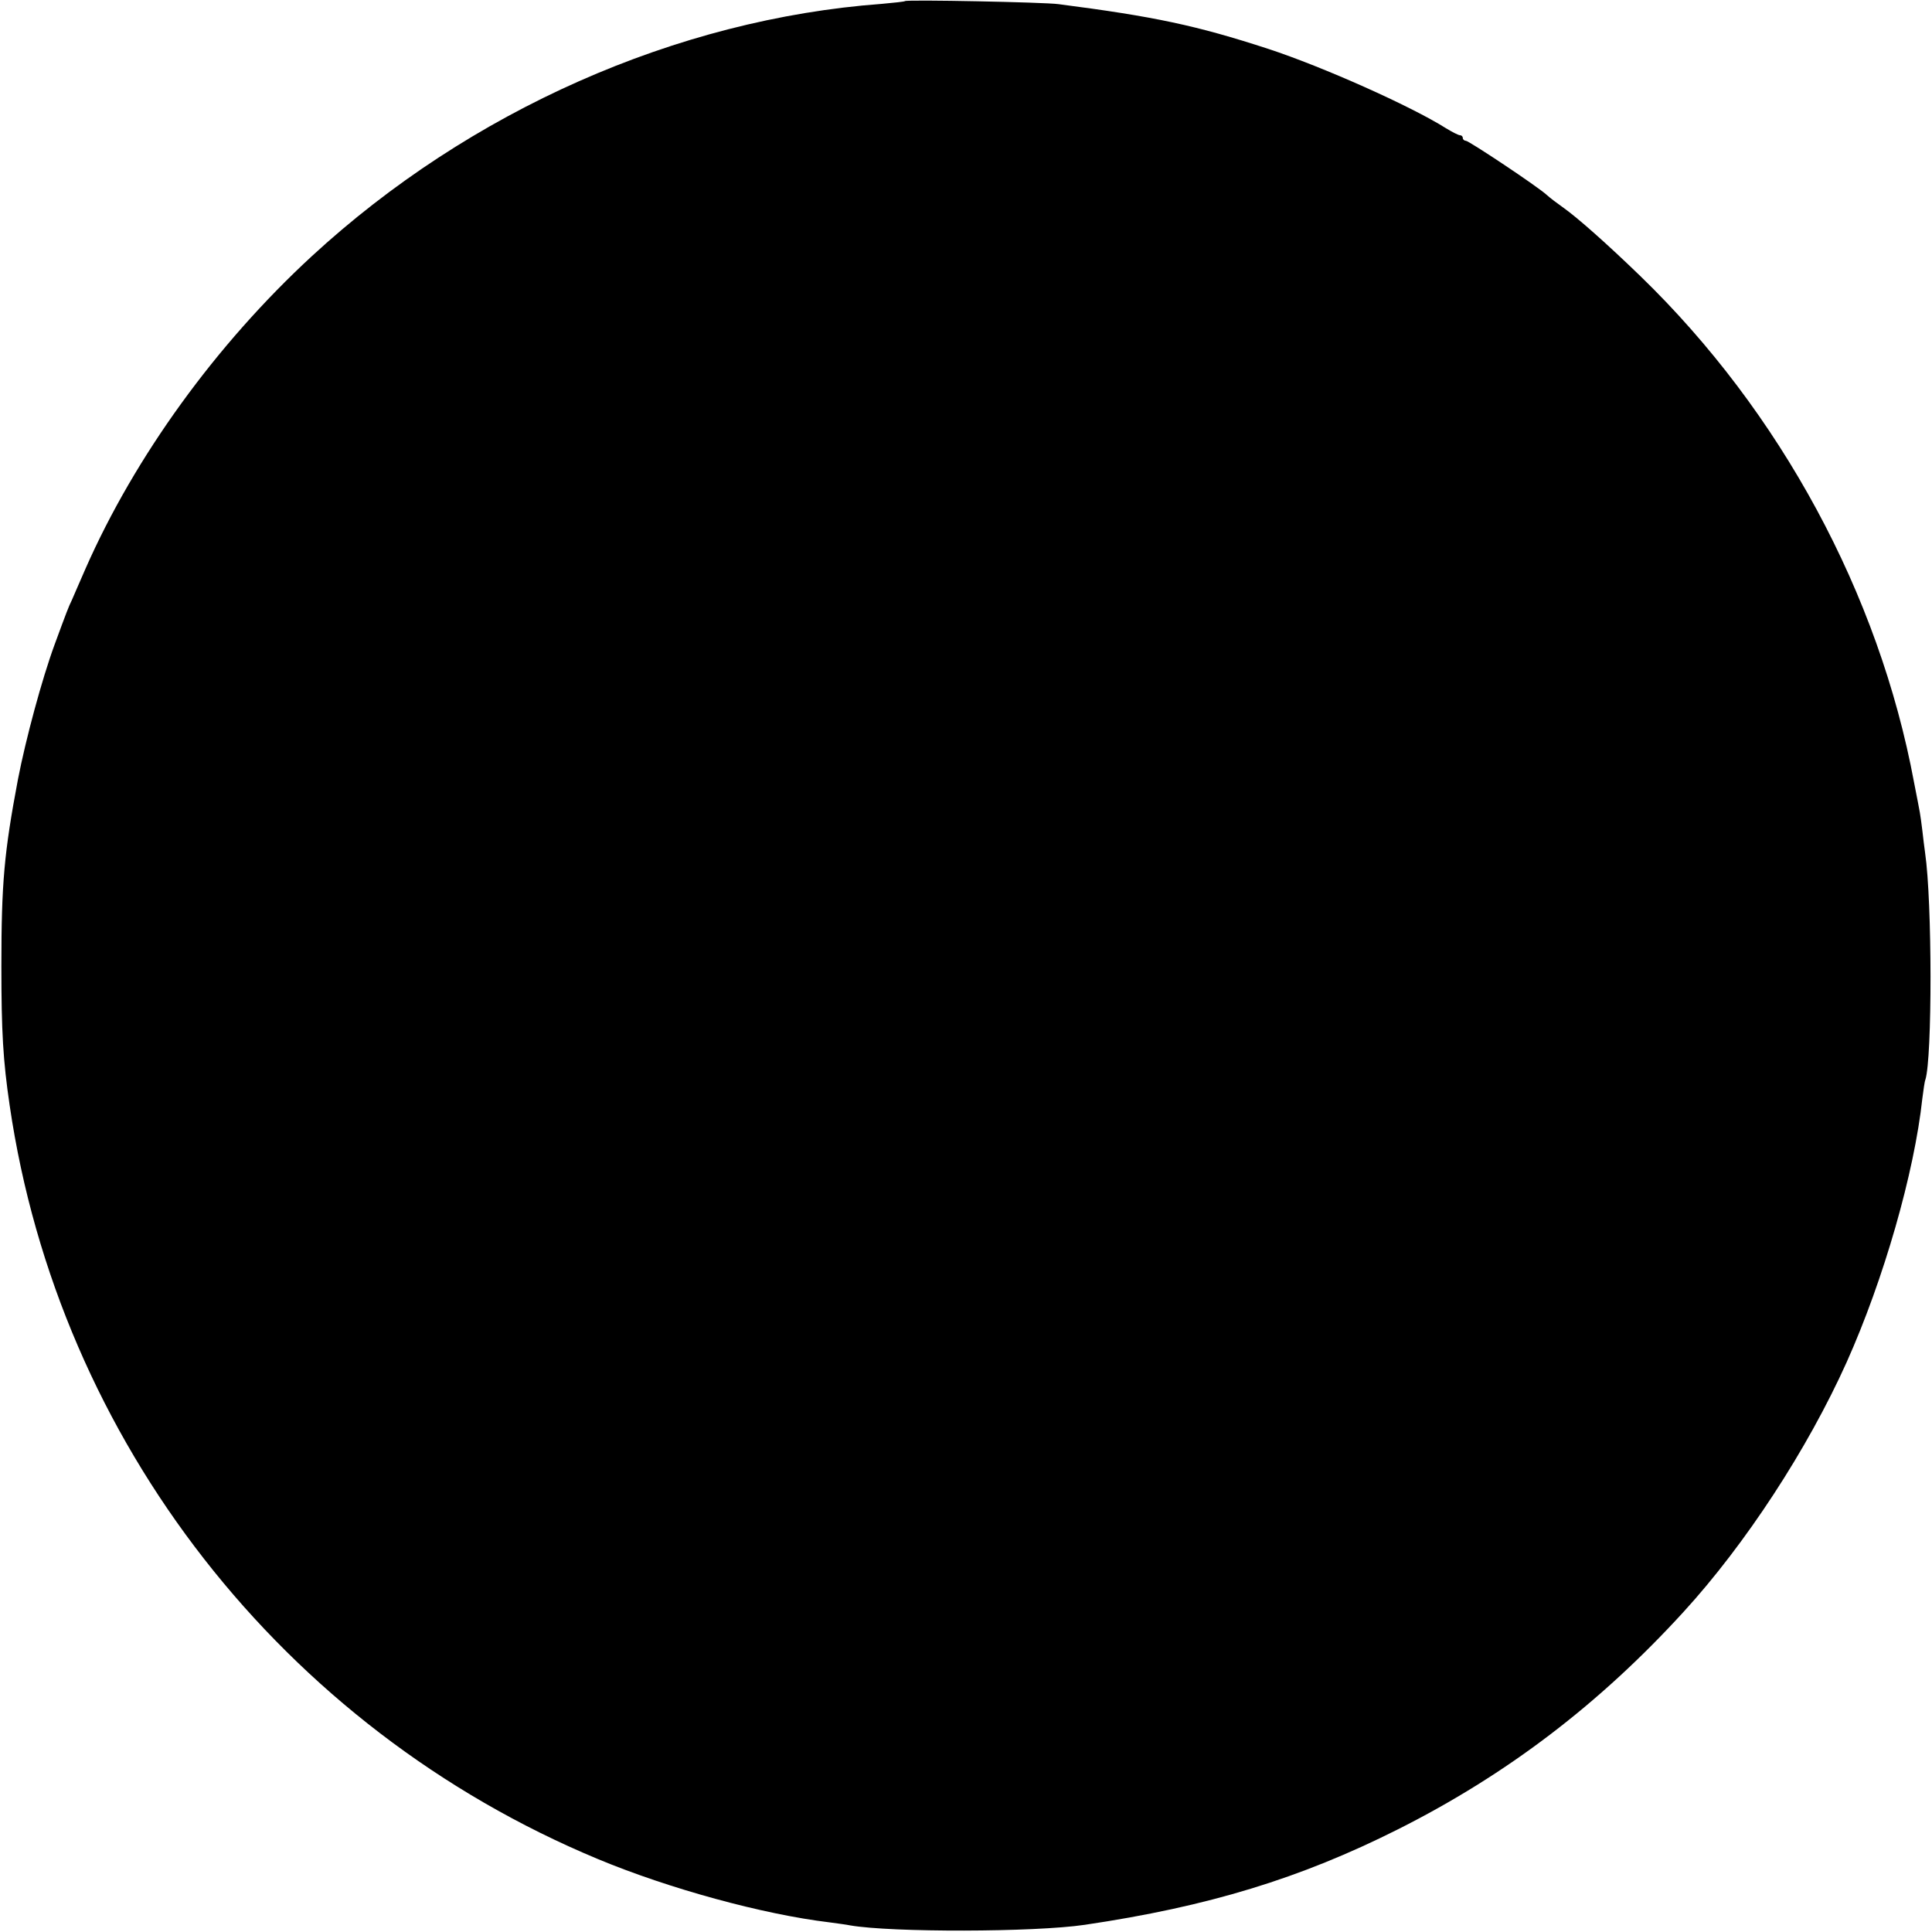
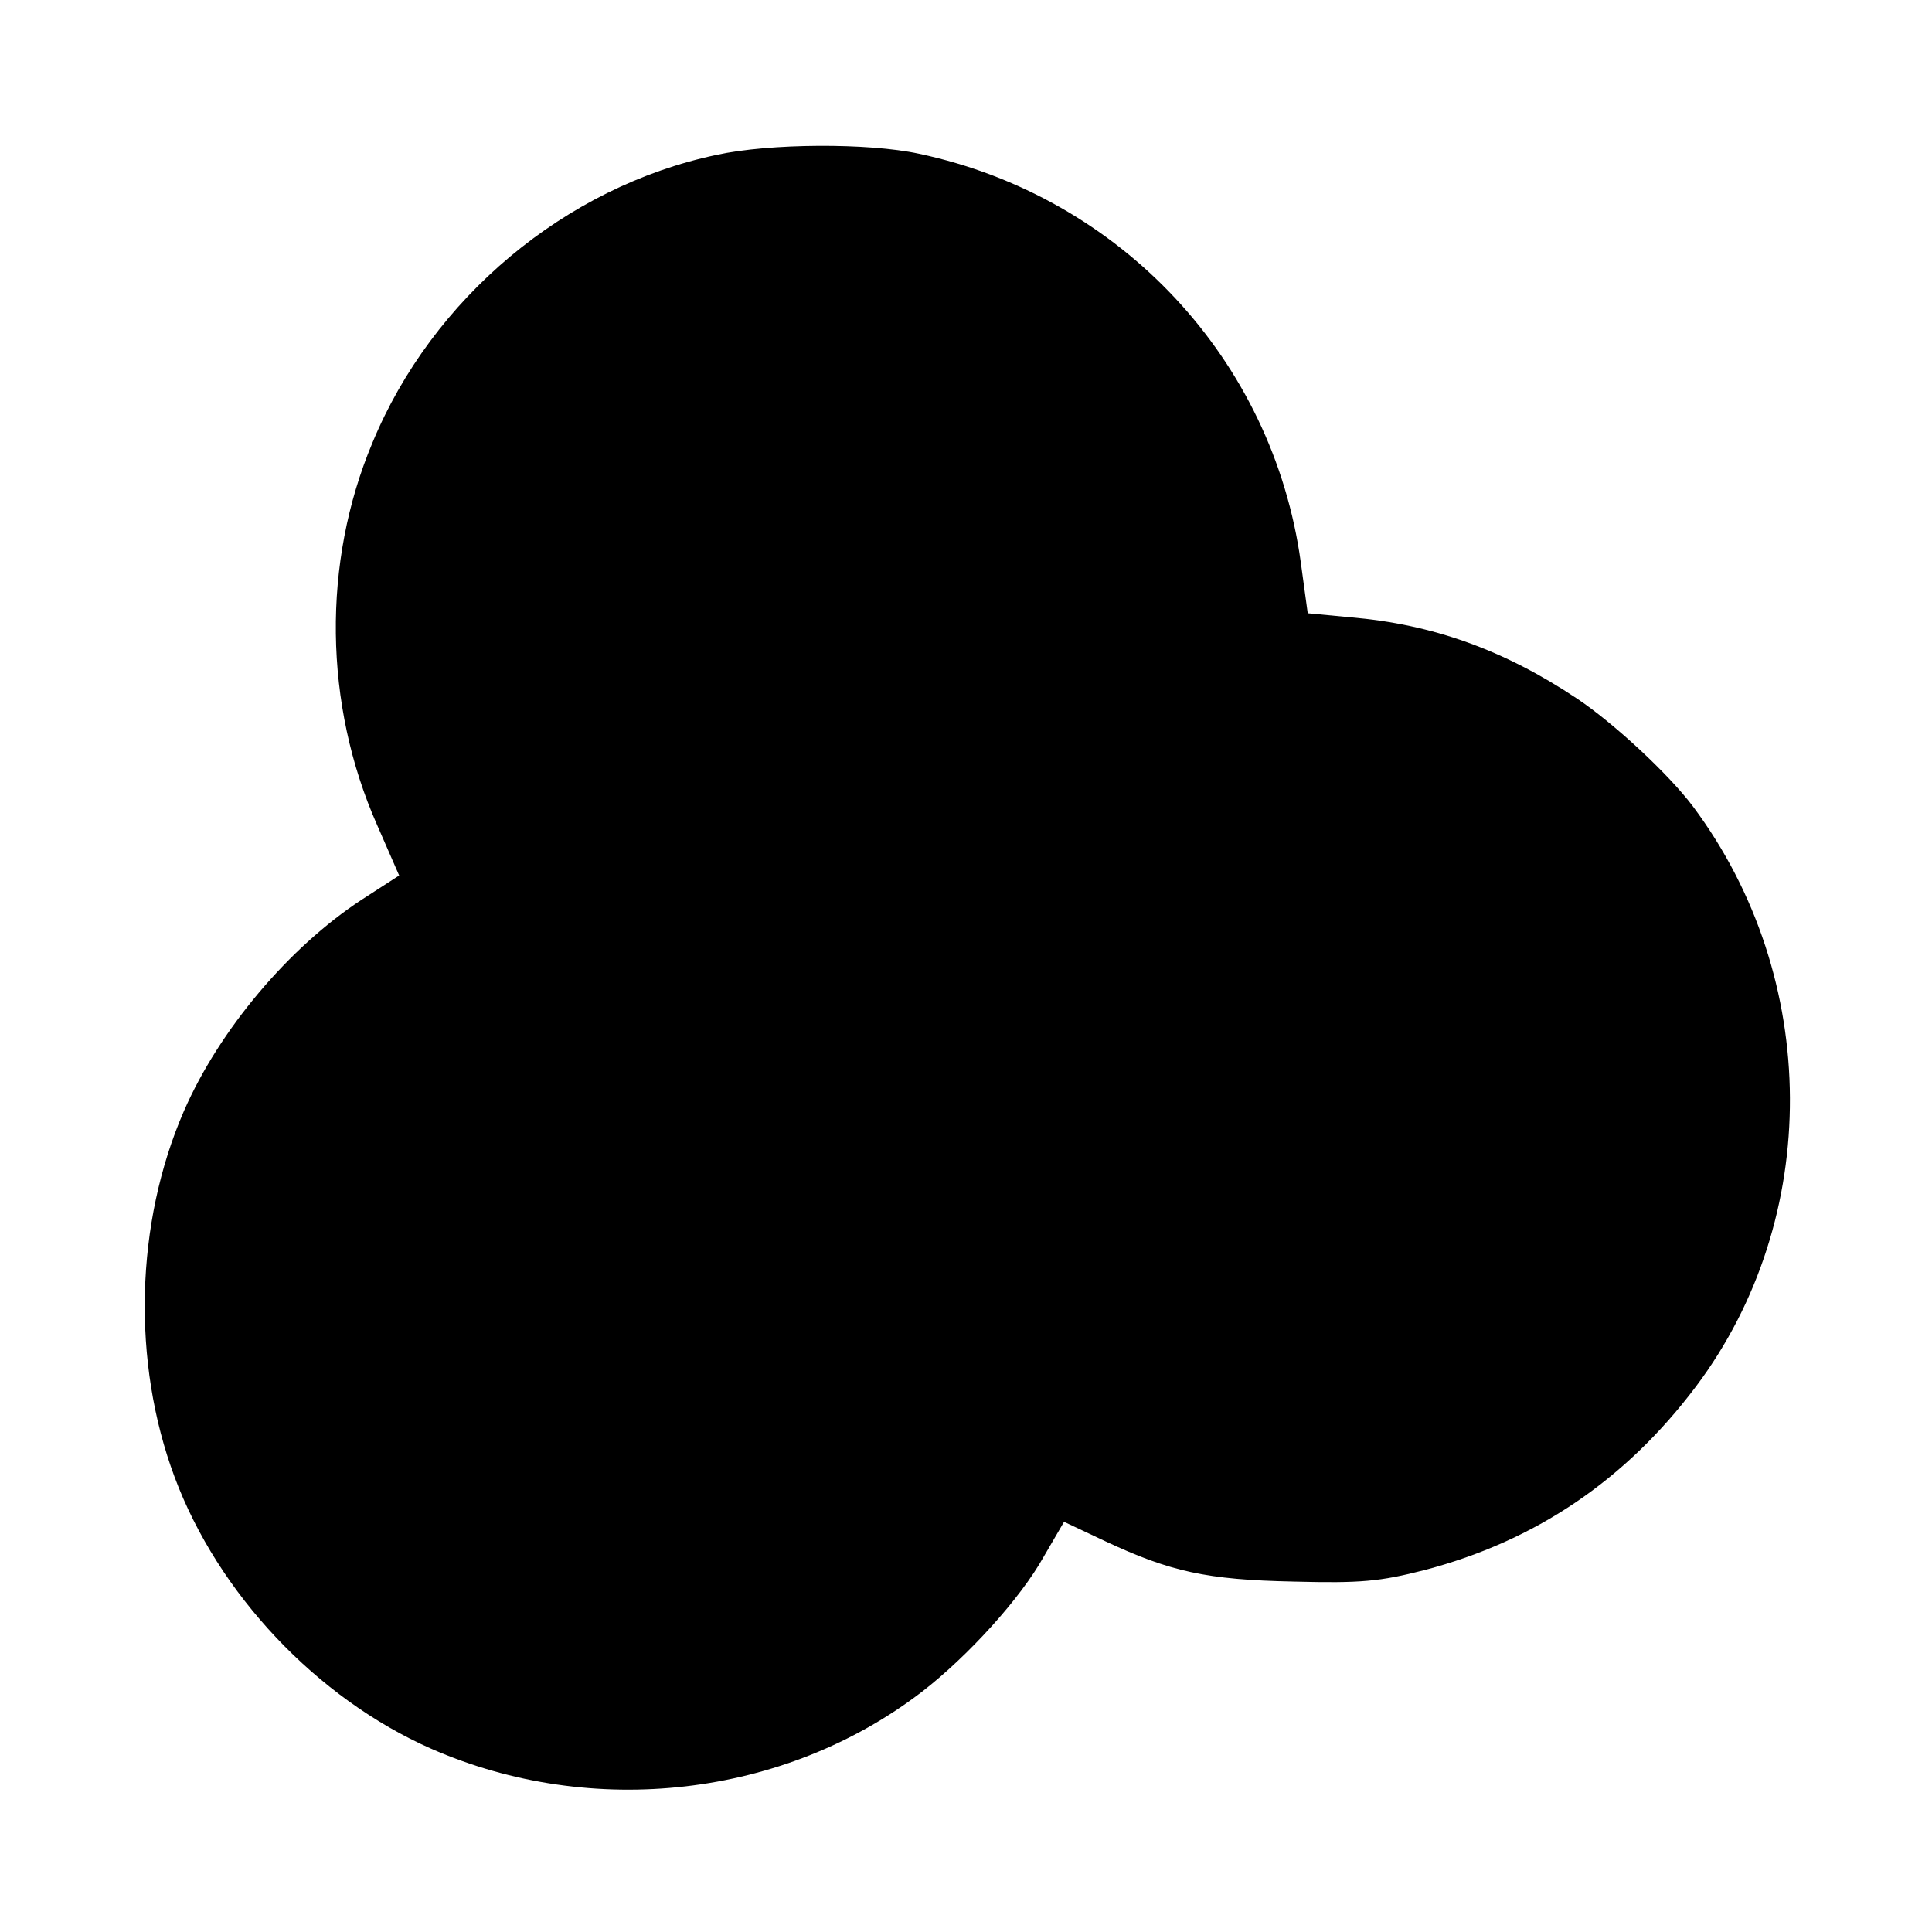
- <svg xmlns="http://www.w3.org/2000/svg" version="1.0" width="700pt" height="700pt" viewBox="0 0 700 700" preserveAspectRatio="xMidYMid meet">
-   <g transform="translate(0,700) scale(0.1,-0.1)" fill="#000000" stroke="none">
-     <path d="M3279 6996 c-2 -2 -40 -6 -84 -10 -744 -55 -1494 -388 -2065 -914 -348 -321 -641 -726 -820 -1132 -23 -52 -45 -104 -50 -115 -11 -22 -19 -43 -62 -160 -46 -125 -105 -344 -133 -489 -50 -265 -60 -376 -60 -676 0 -238 6 -342 30 -505 178 -1216 990 -2256 2132 -2731 257 -107 597 -200 838 -229 28 -4 61 -8 75 -11 150 -26 668 -25 850 2 447 66 781 168 1135 346 394 198 730 454 1035 788 224 245 449 589 591 905 134 299 245 686 274 955 4 30 8 61 11 68 25 78 25 644 -1 822 -3 19 -7 56 -10 81 -3 25 -7 54 -9 65 -2 10 -11 60 -21 109 -127 683 -484 1343 -992 1835 -121 117 -228 212 -282 250 -20 14 -45 33 -56 43 -32 30 -283 197 -294 197 -6 0 -11 5 -11 10 0 6 -5 10 -10 10 -6 0 -29 12 -52 26 -127 80 -445 222 -643 287 -261 85 -412 117 -760 162 -50 7 -550 17 -556 11z" />
+ <svg xmlns="http://www.w3.org/2000/svg" version="1.0" width="333pt" height="333pt" viewBox="0 0 333 333" preserveAspectRatio="xMidYMid meet">
+   <g transform="translate(0,333) scale(0.1,-0.1)" fill="#000000" stroke="none">
+     <path d="M1235 3063 c-261 -55 -490 -247 -593 -496 -87 -207 -84 -451 8 -659 l38 -87 -65 -42 c-125 -82 -245 -224 -306 -364 -84 -193 -90 -433 -16 -631 75 -201 245 -381 442 -468 278 -122 609 -84 846 98 79 61 170 161 210 233 l35 60 70 -33 c113 -53 176 -67 326 -70 115 -3 148 0 226 20 190 50 345 154 467 316 218 290 216 704 -5 1000 -42 56 -137 144 -200 186 -126 84 -249 128 -390 140 l-74 7 -12 88 c-48 349 -310 630 -658 704 -88 19 -258 18 -349 -2z" />
  </g>
</svg>
